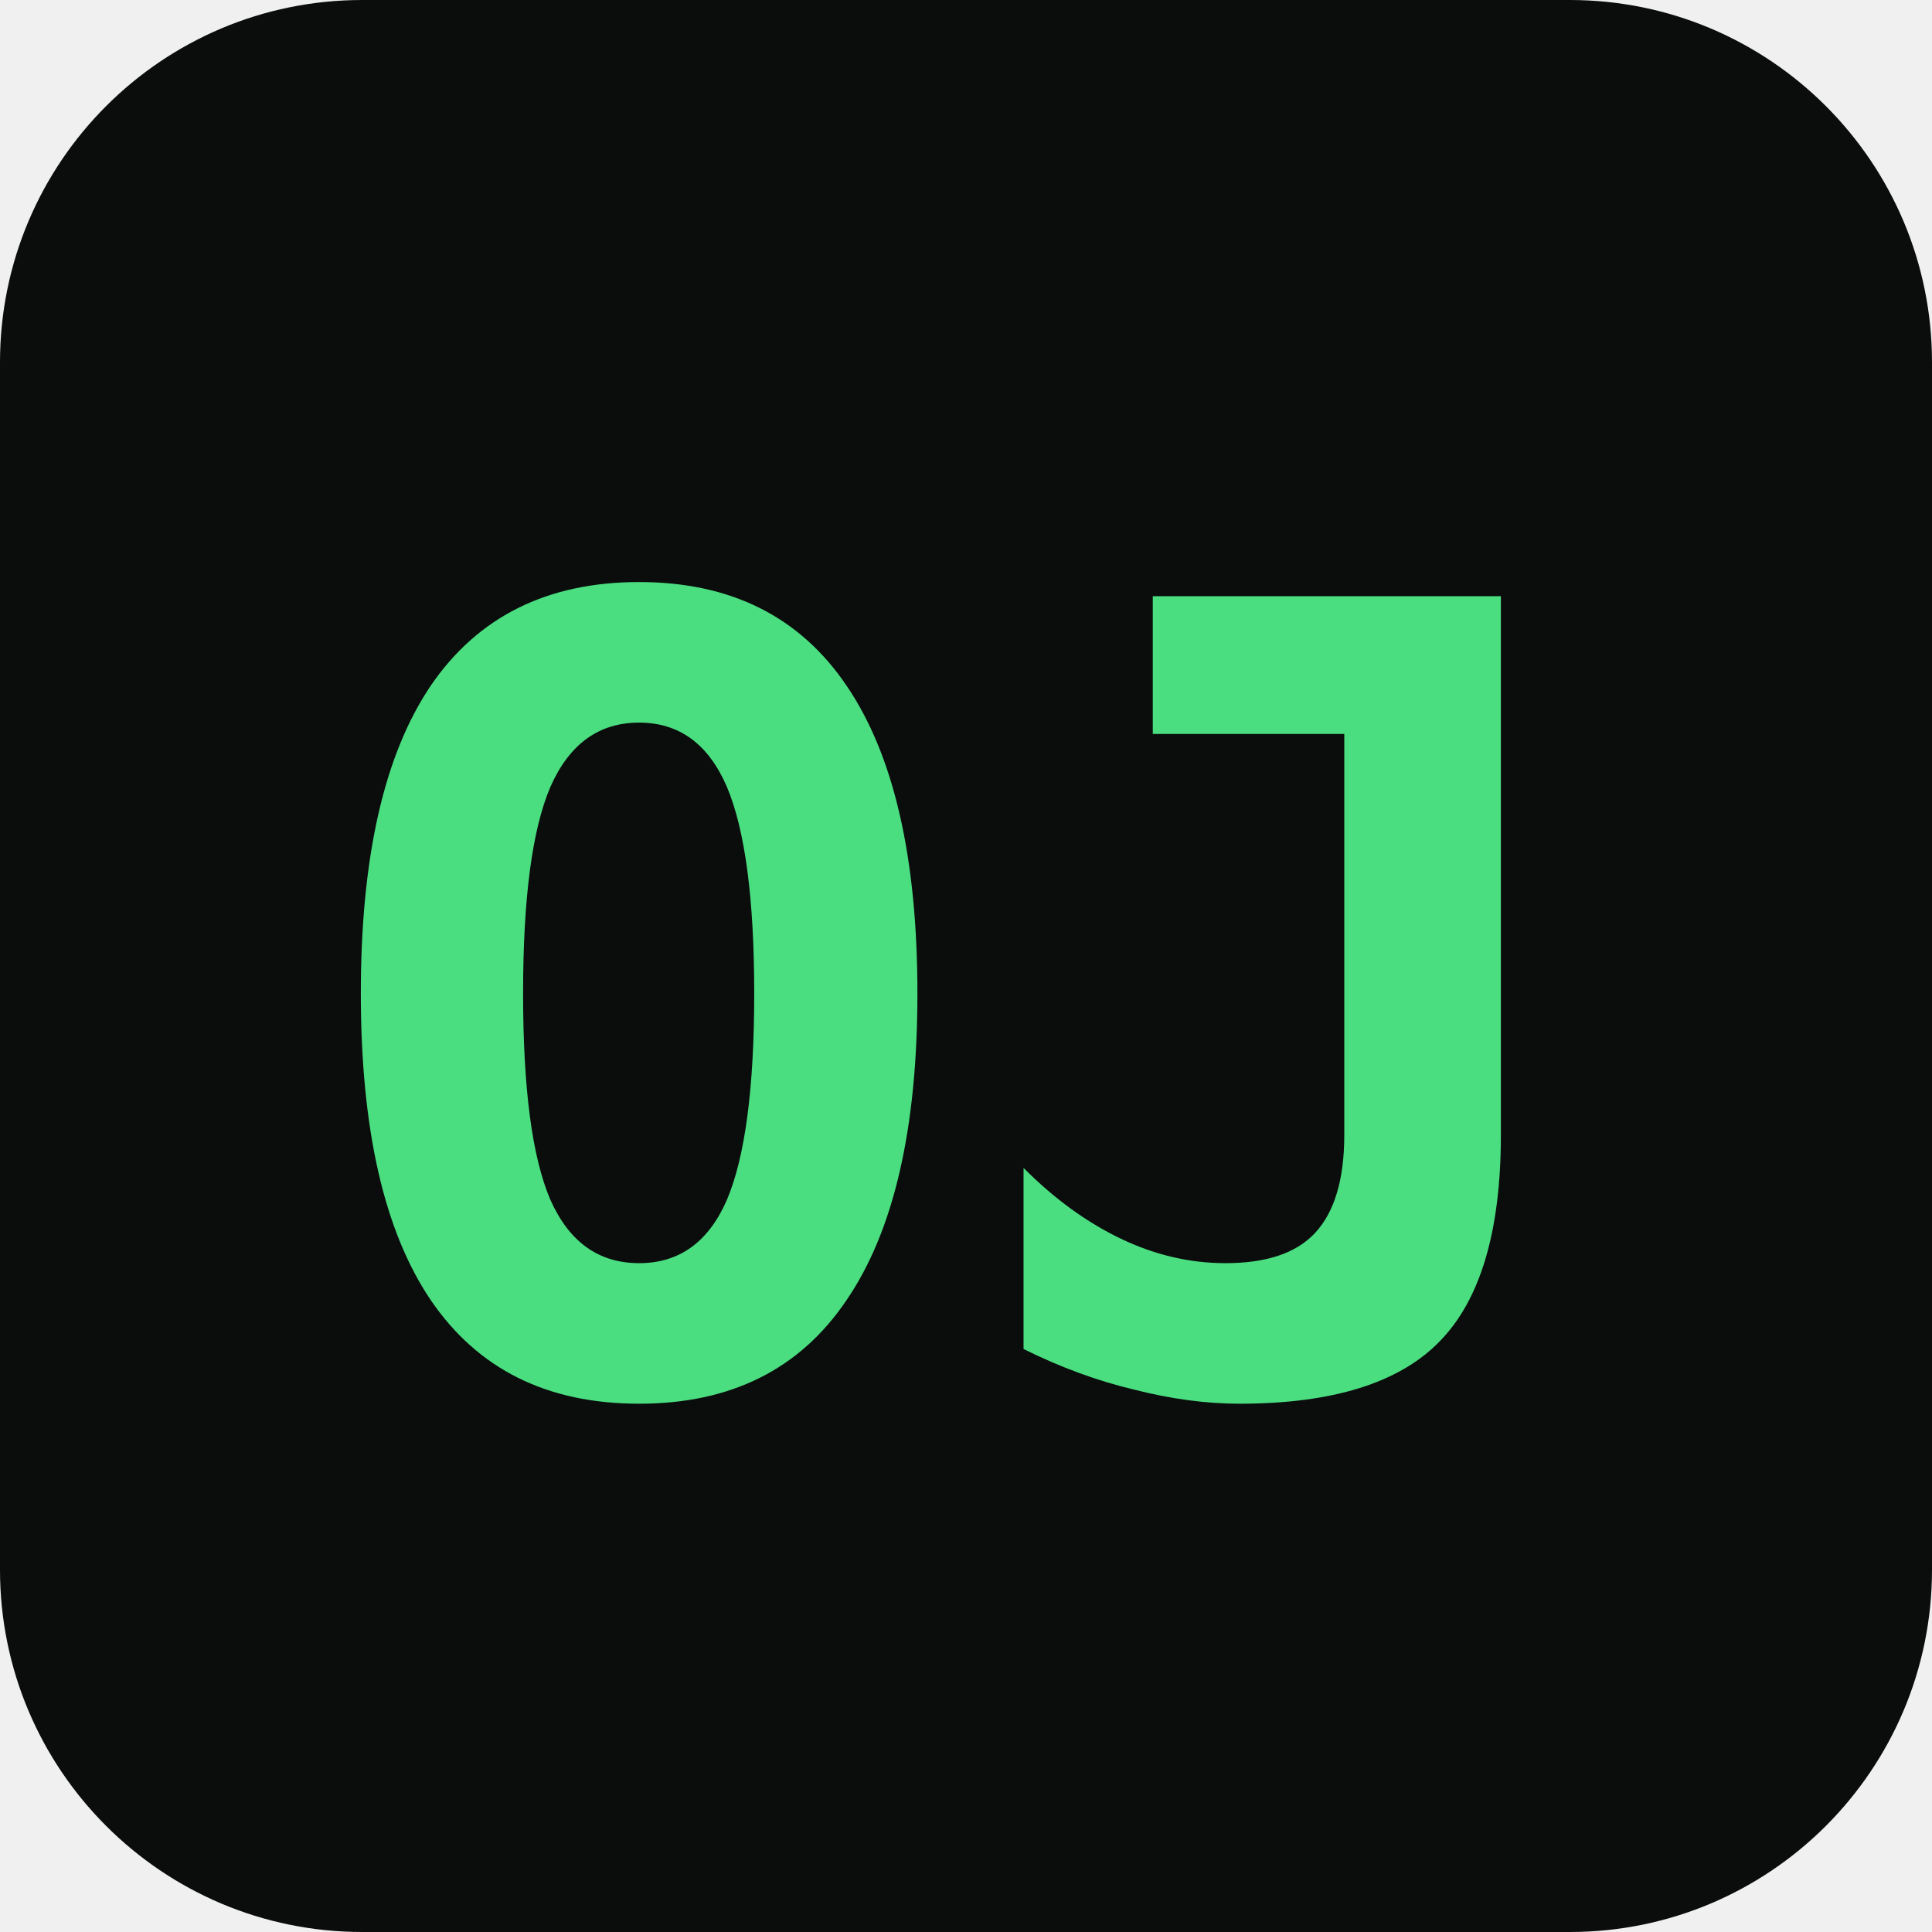
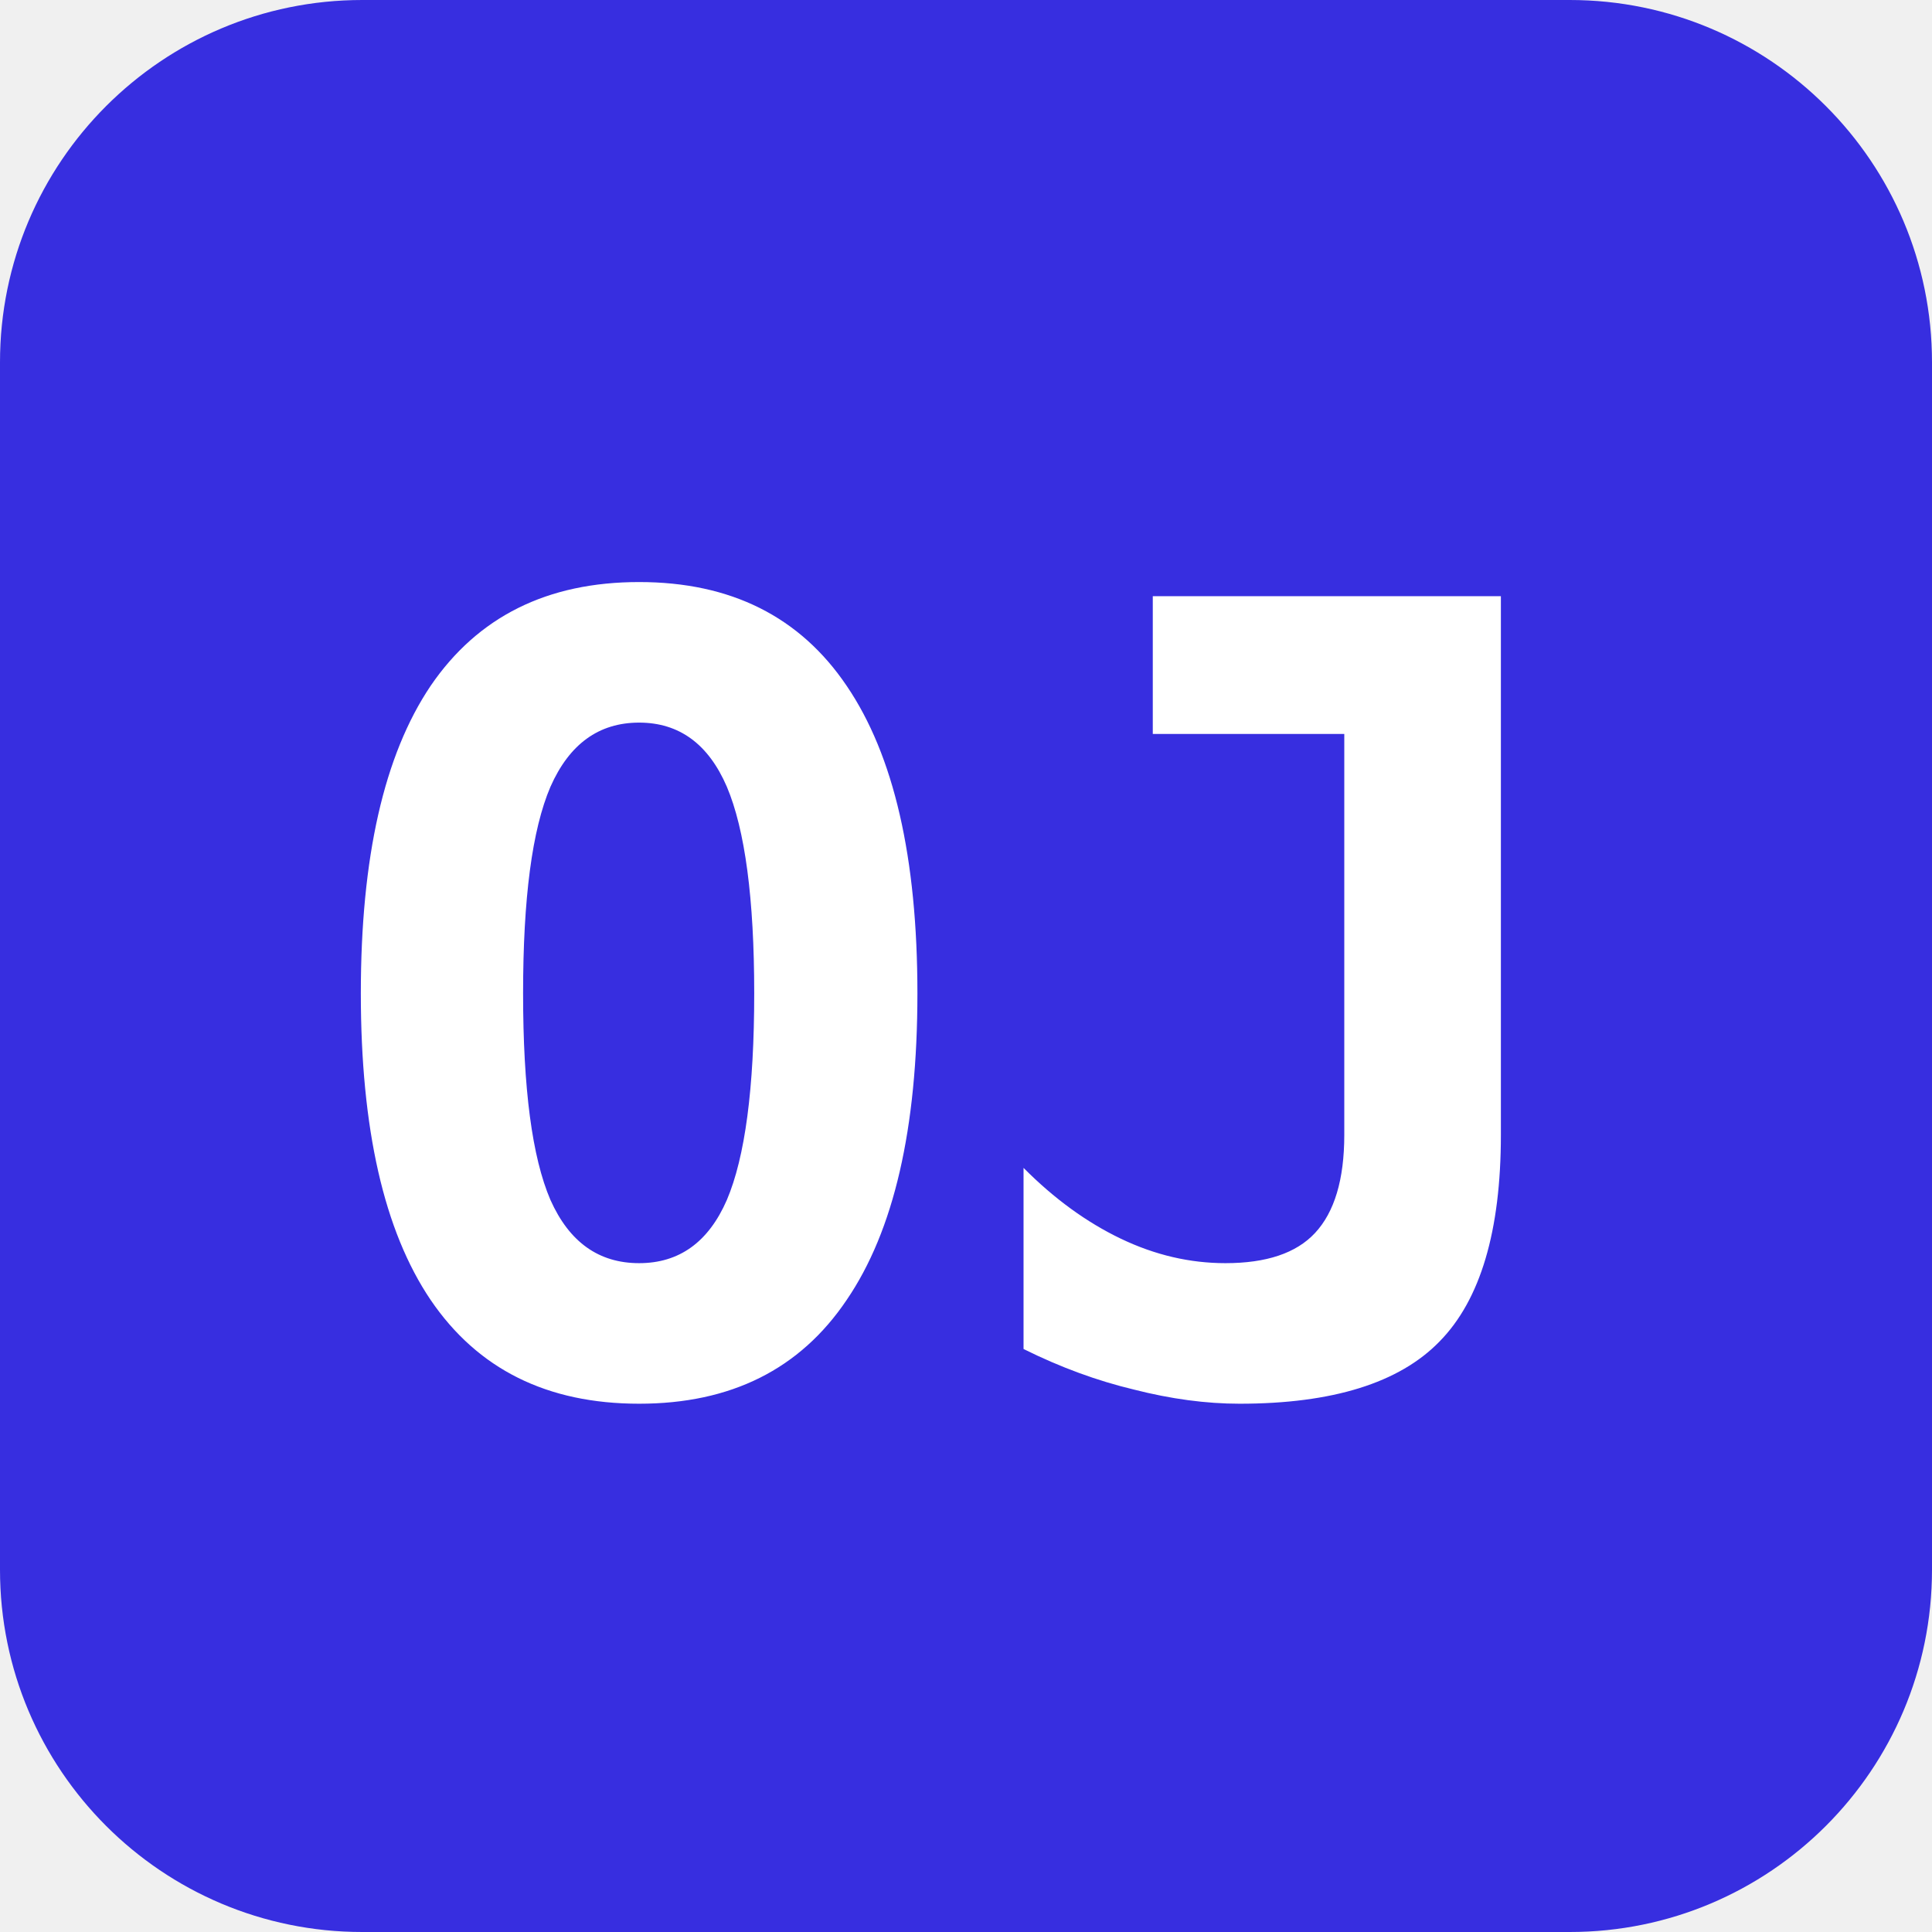
<svg xmlns="http://www.w3.org/2000/svg" viewBox="0 0 32 32">
-   <rect width="32" height="32" rx="6" fill="#0a0d0c" />
-   <text x="16" y="23" font-family="monospace" font-weight="800" font-size="18" fill="#4ade80" text-anchor="middle">OJ</text>
+   <rect width="32" height="32" rx="6" fill="#372ee0" />
+   <text x="16" y="23" font-family="monospace" font-weight="800" font-size="18" fill="#ffffff" text-anchor="middle">OJ</text>
</svg>
